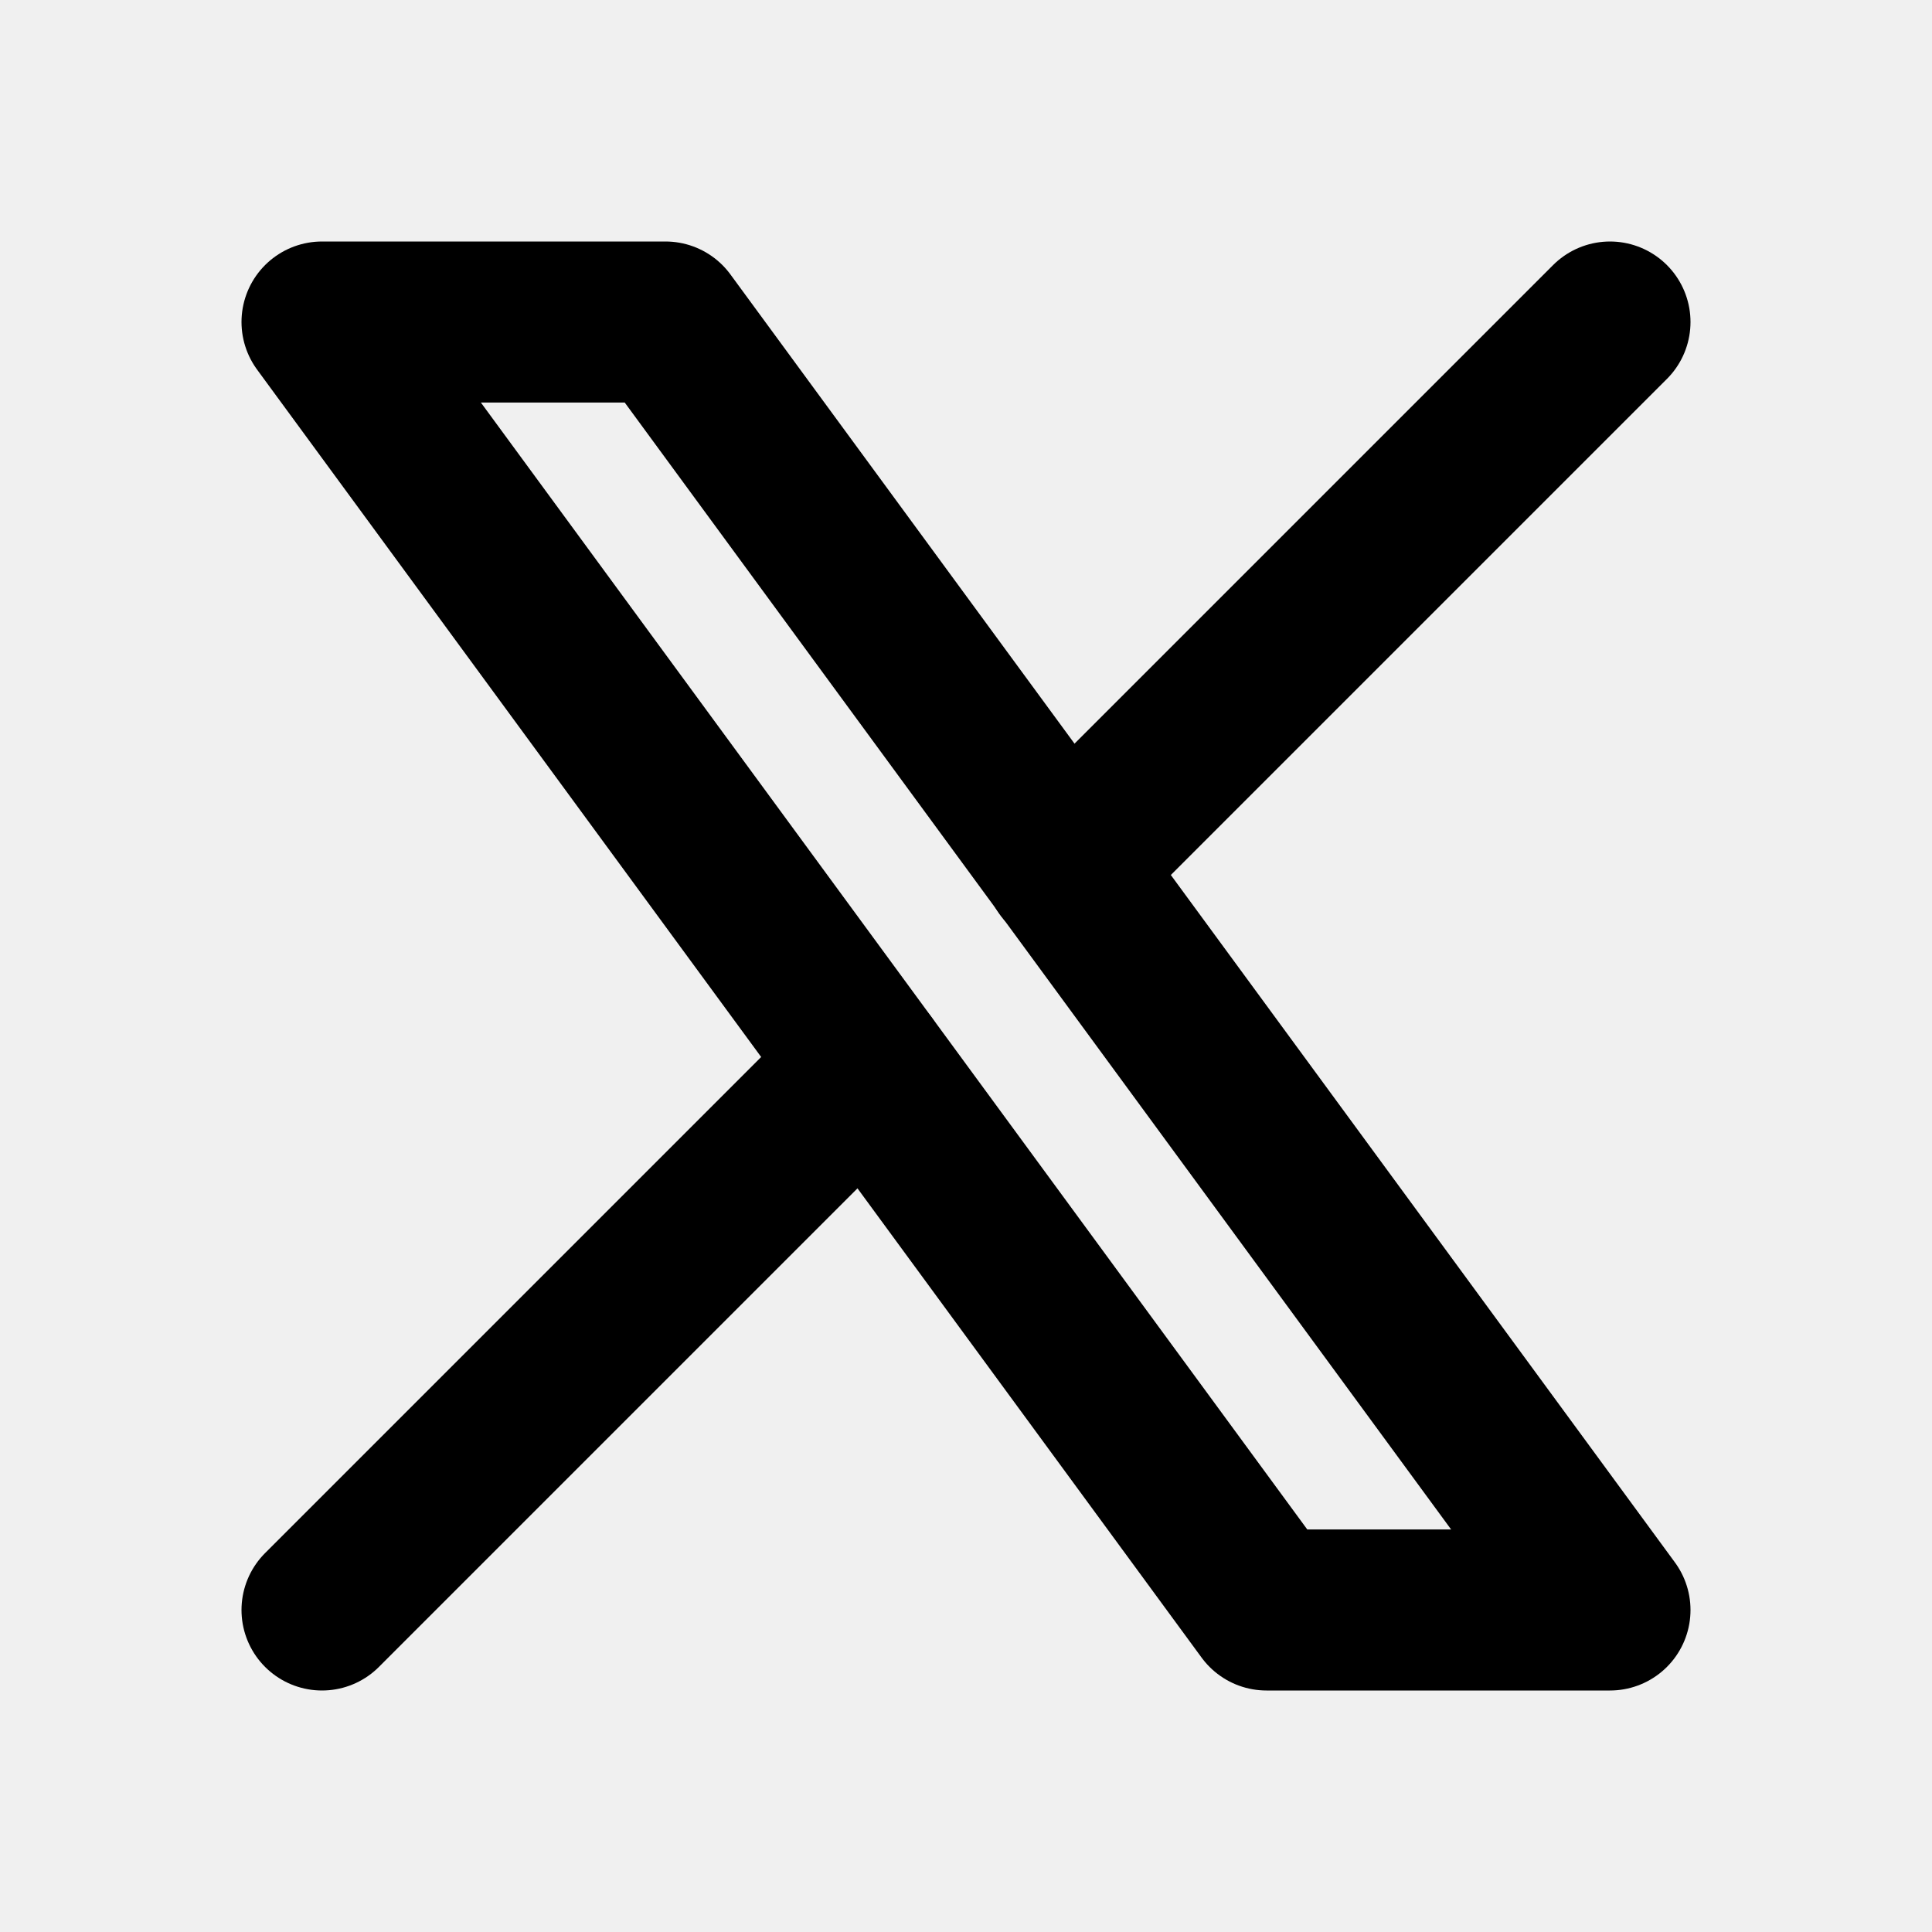
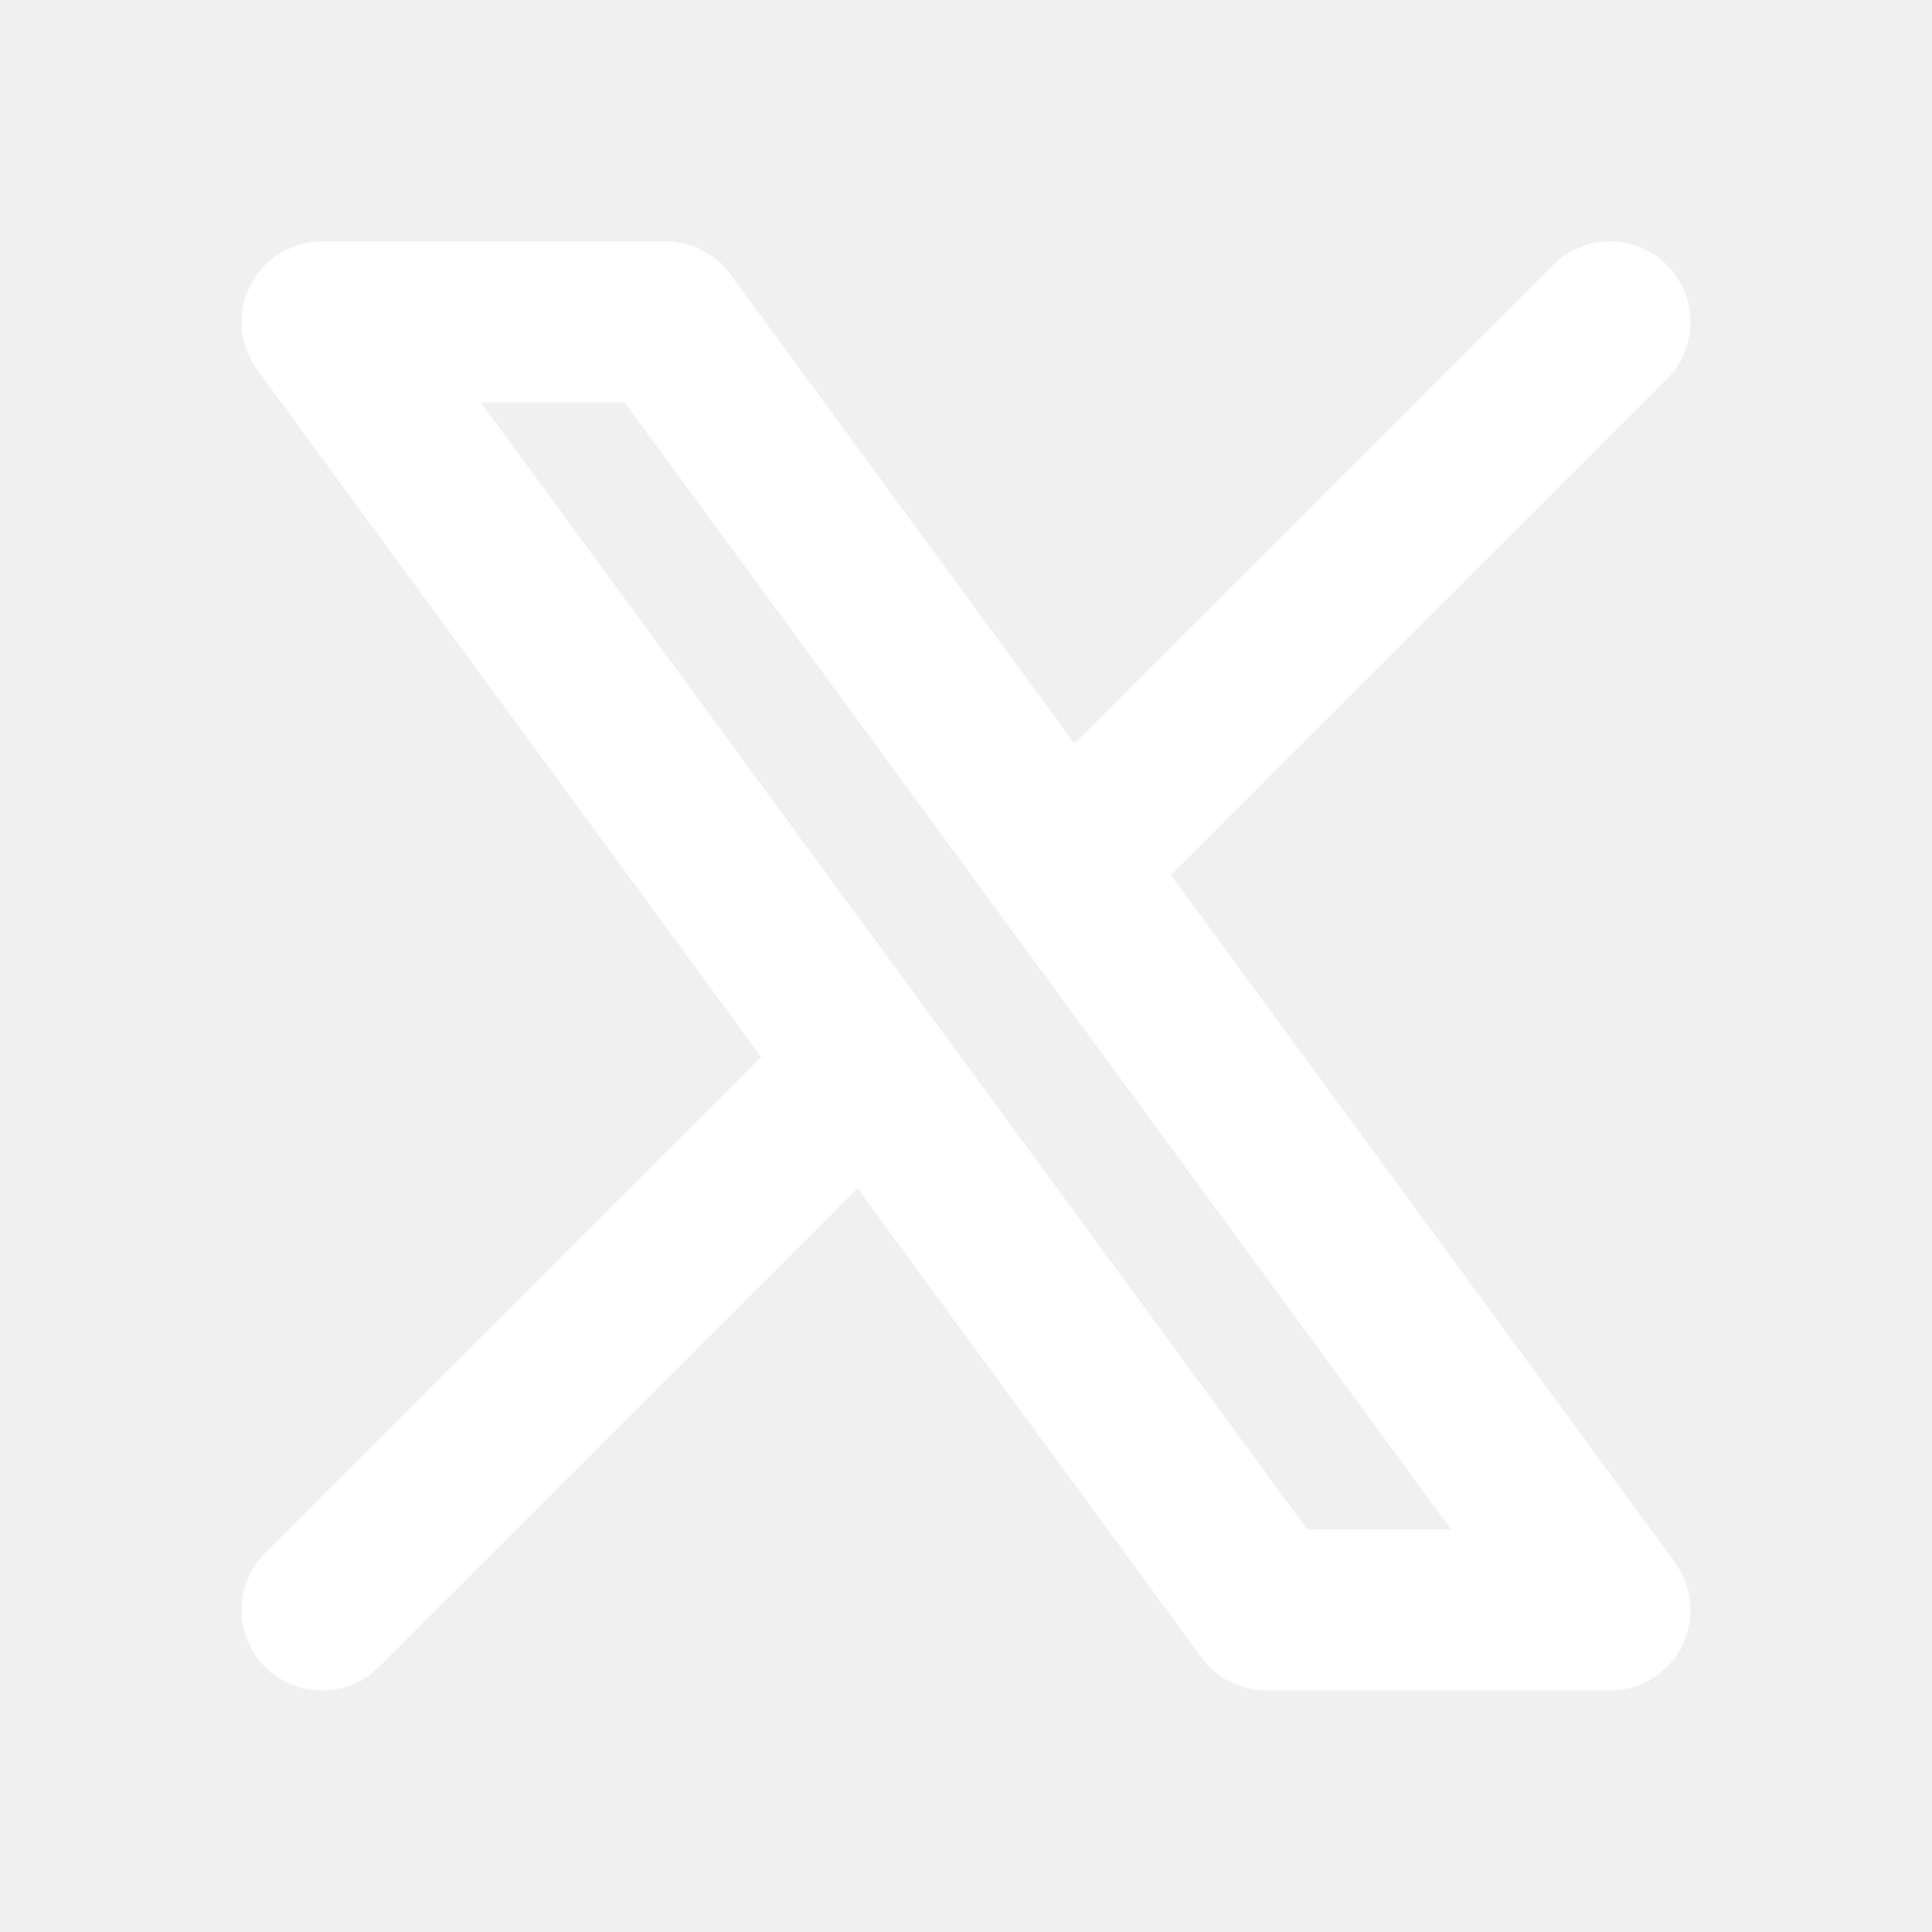
- <svg xmlns="http://www.w3.org/2000/svg" width="24" height="24" viewBox="0 0 24 24" fill="none" stroke="currentColor" stroke-width="2" stroke-linecap="round" stroke-linejoin="round">
+ <svg xmlns="http://www.w3.org/2000/svg" width="24" height="24" viewBox="0 0 24 24" fill="none" stroke="#ffffff" stroke-width="2" stroke-linecap="round" stroke-linejoin="round">
  <path d="M4 4l11.733 16h4.267l-11.733 -16l-4.267 0" />
  <path d="M4 20l6.768 -6.768m2.46 -2.46l6.772 -6.772" />
</svg>
